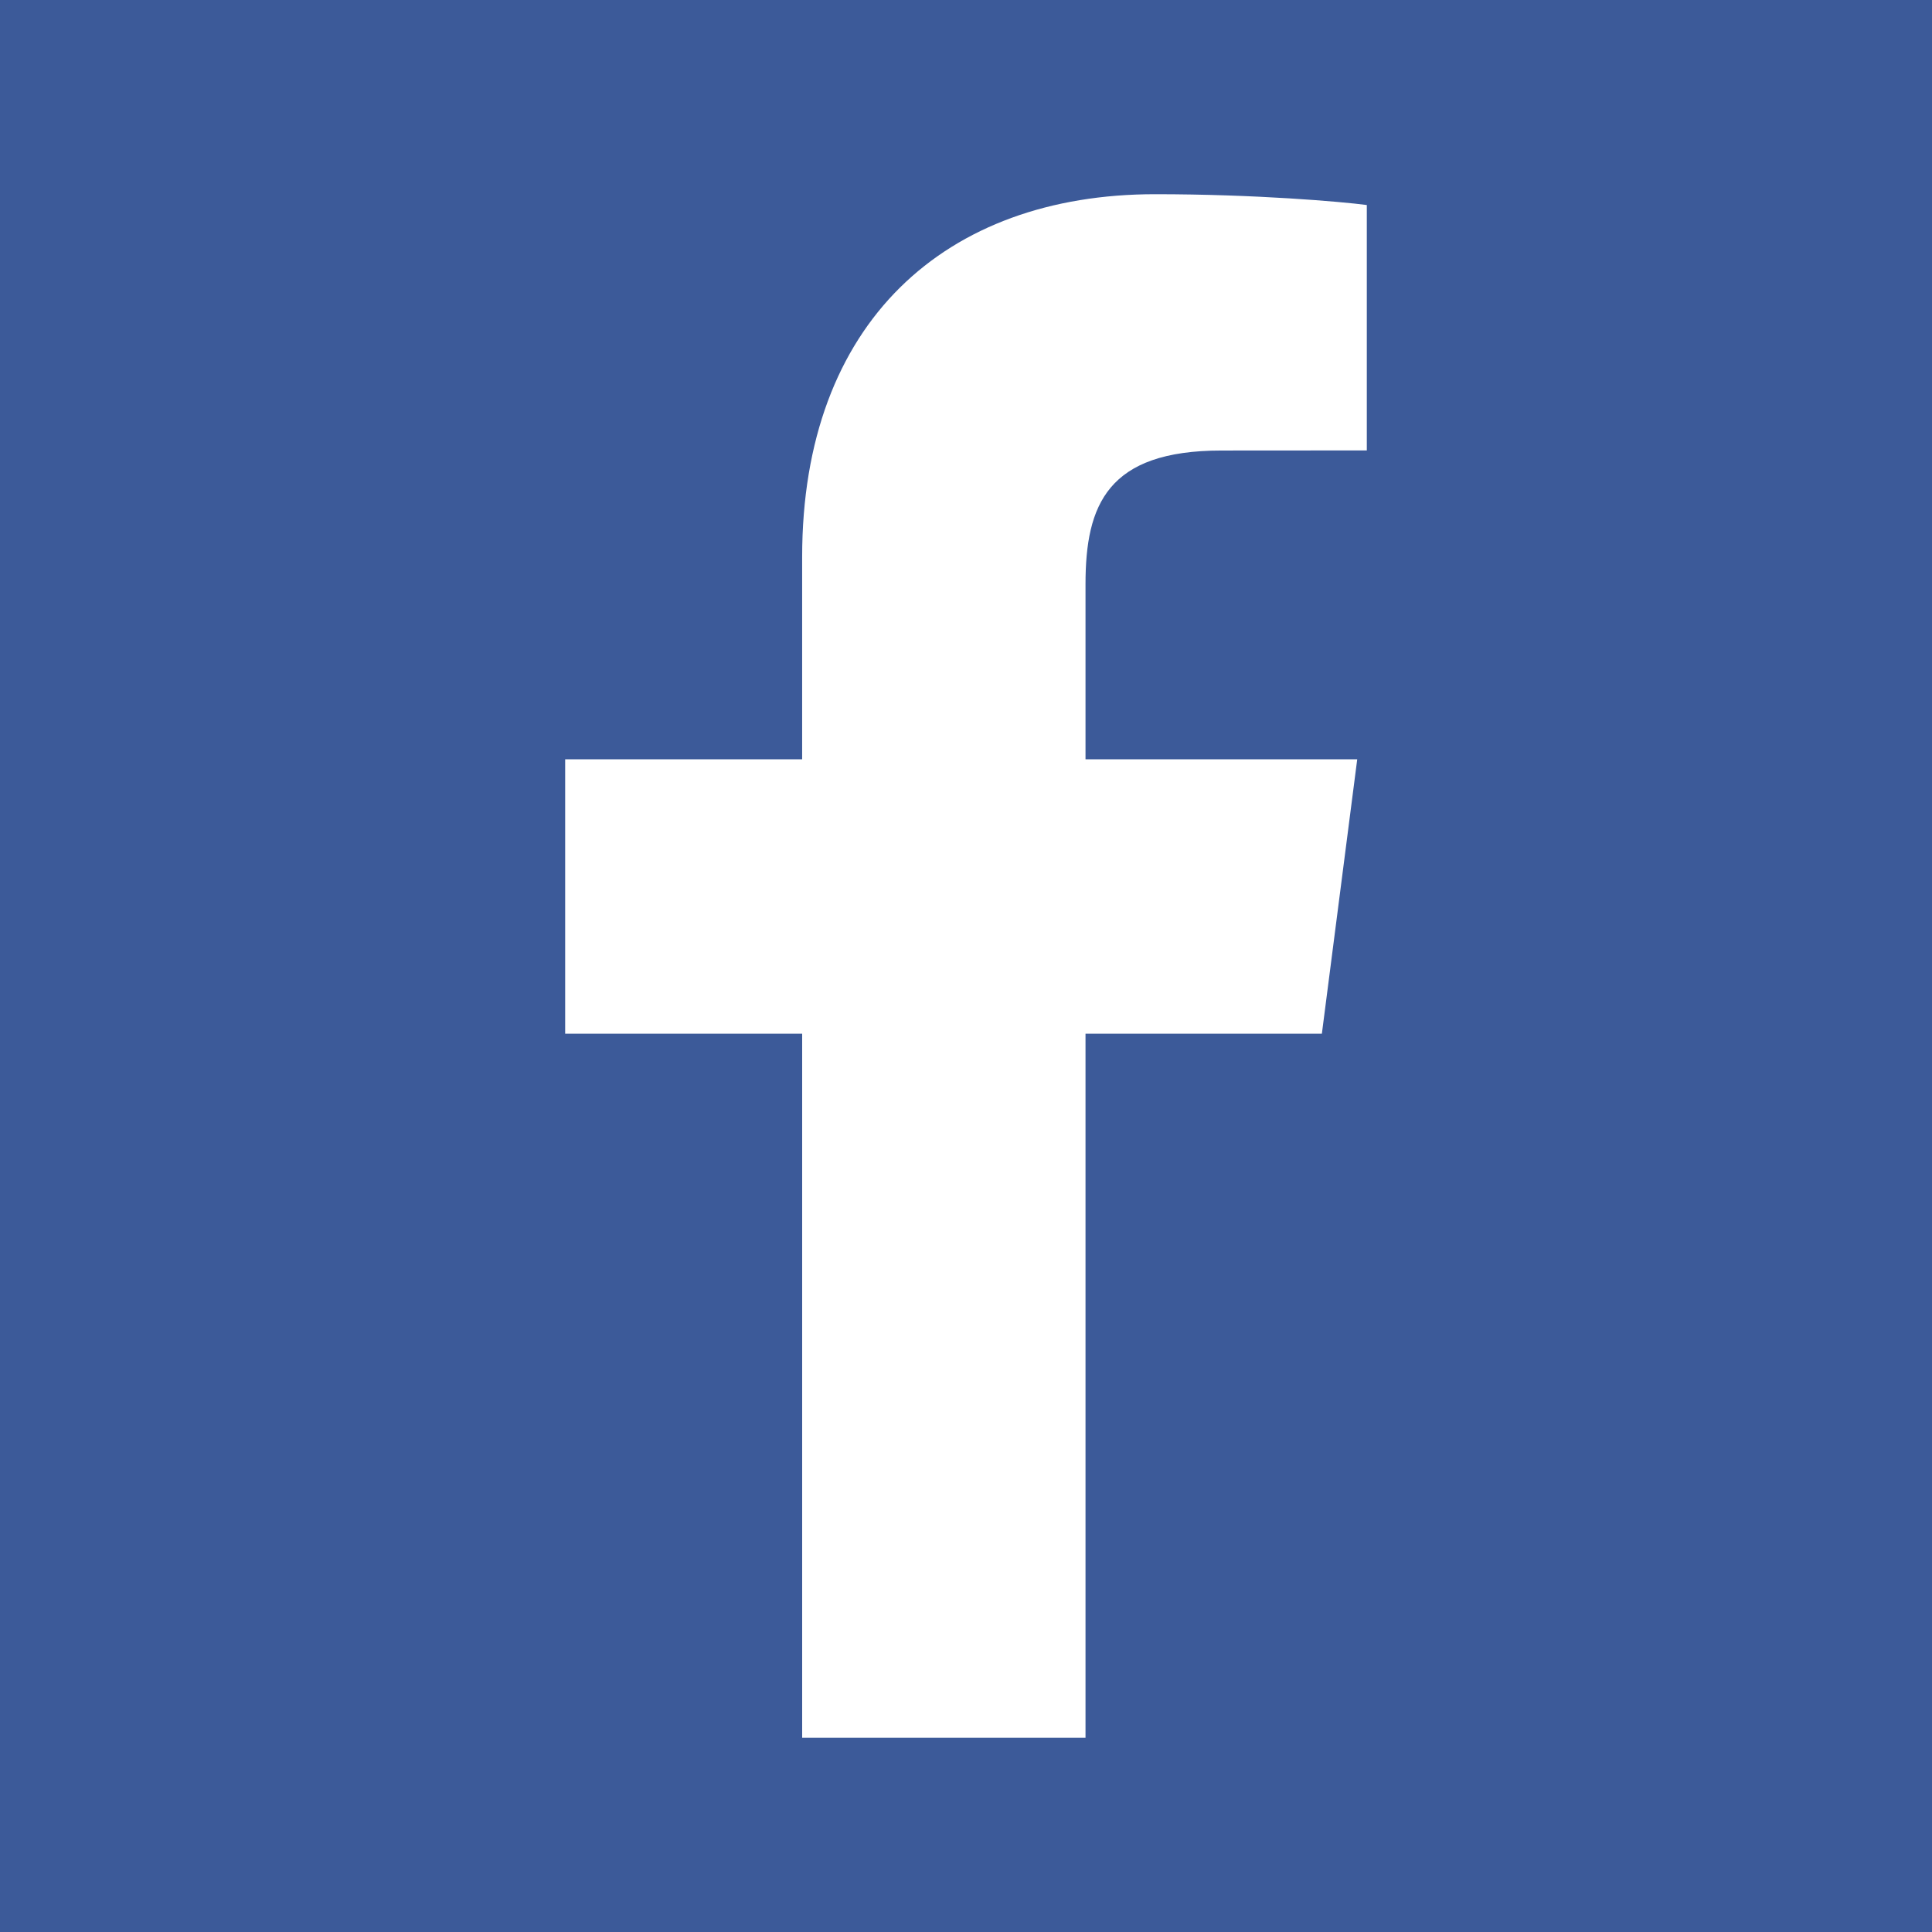
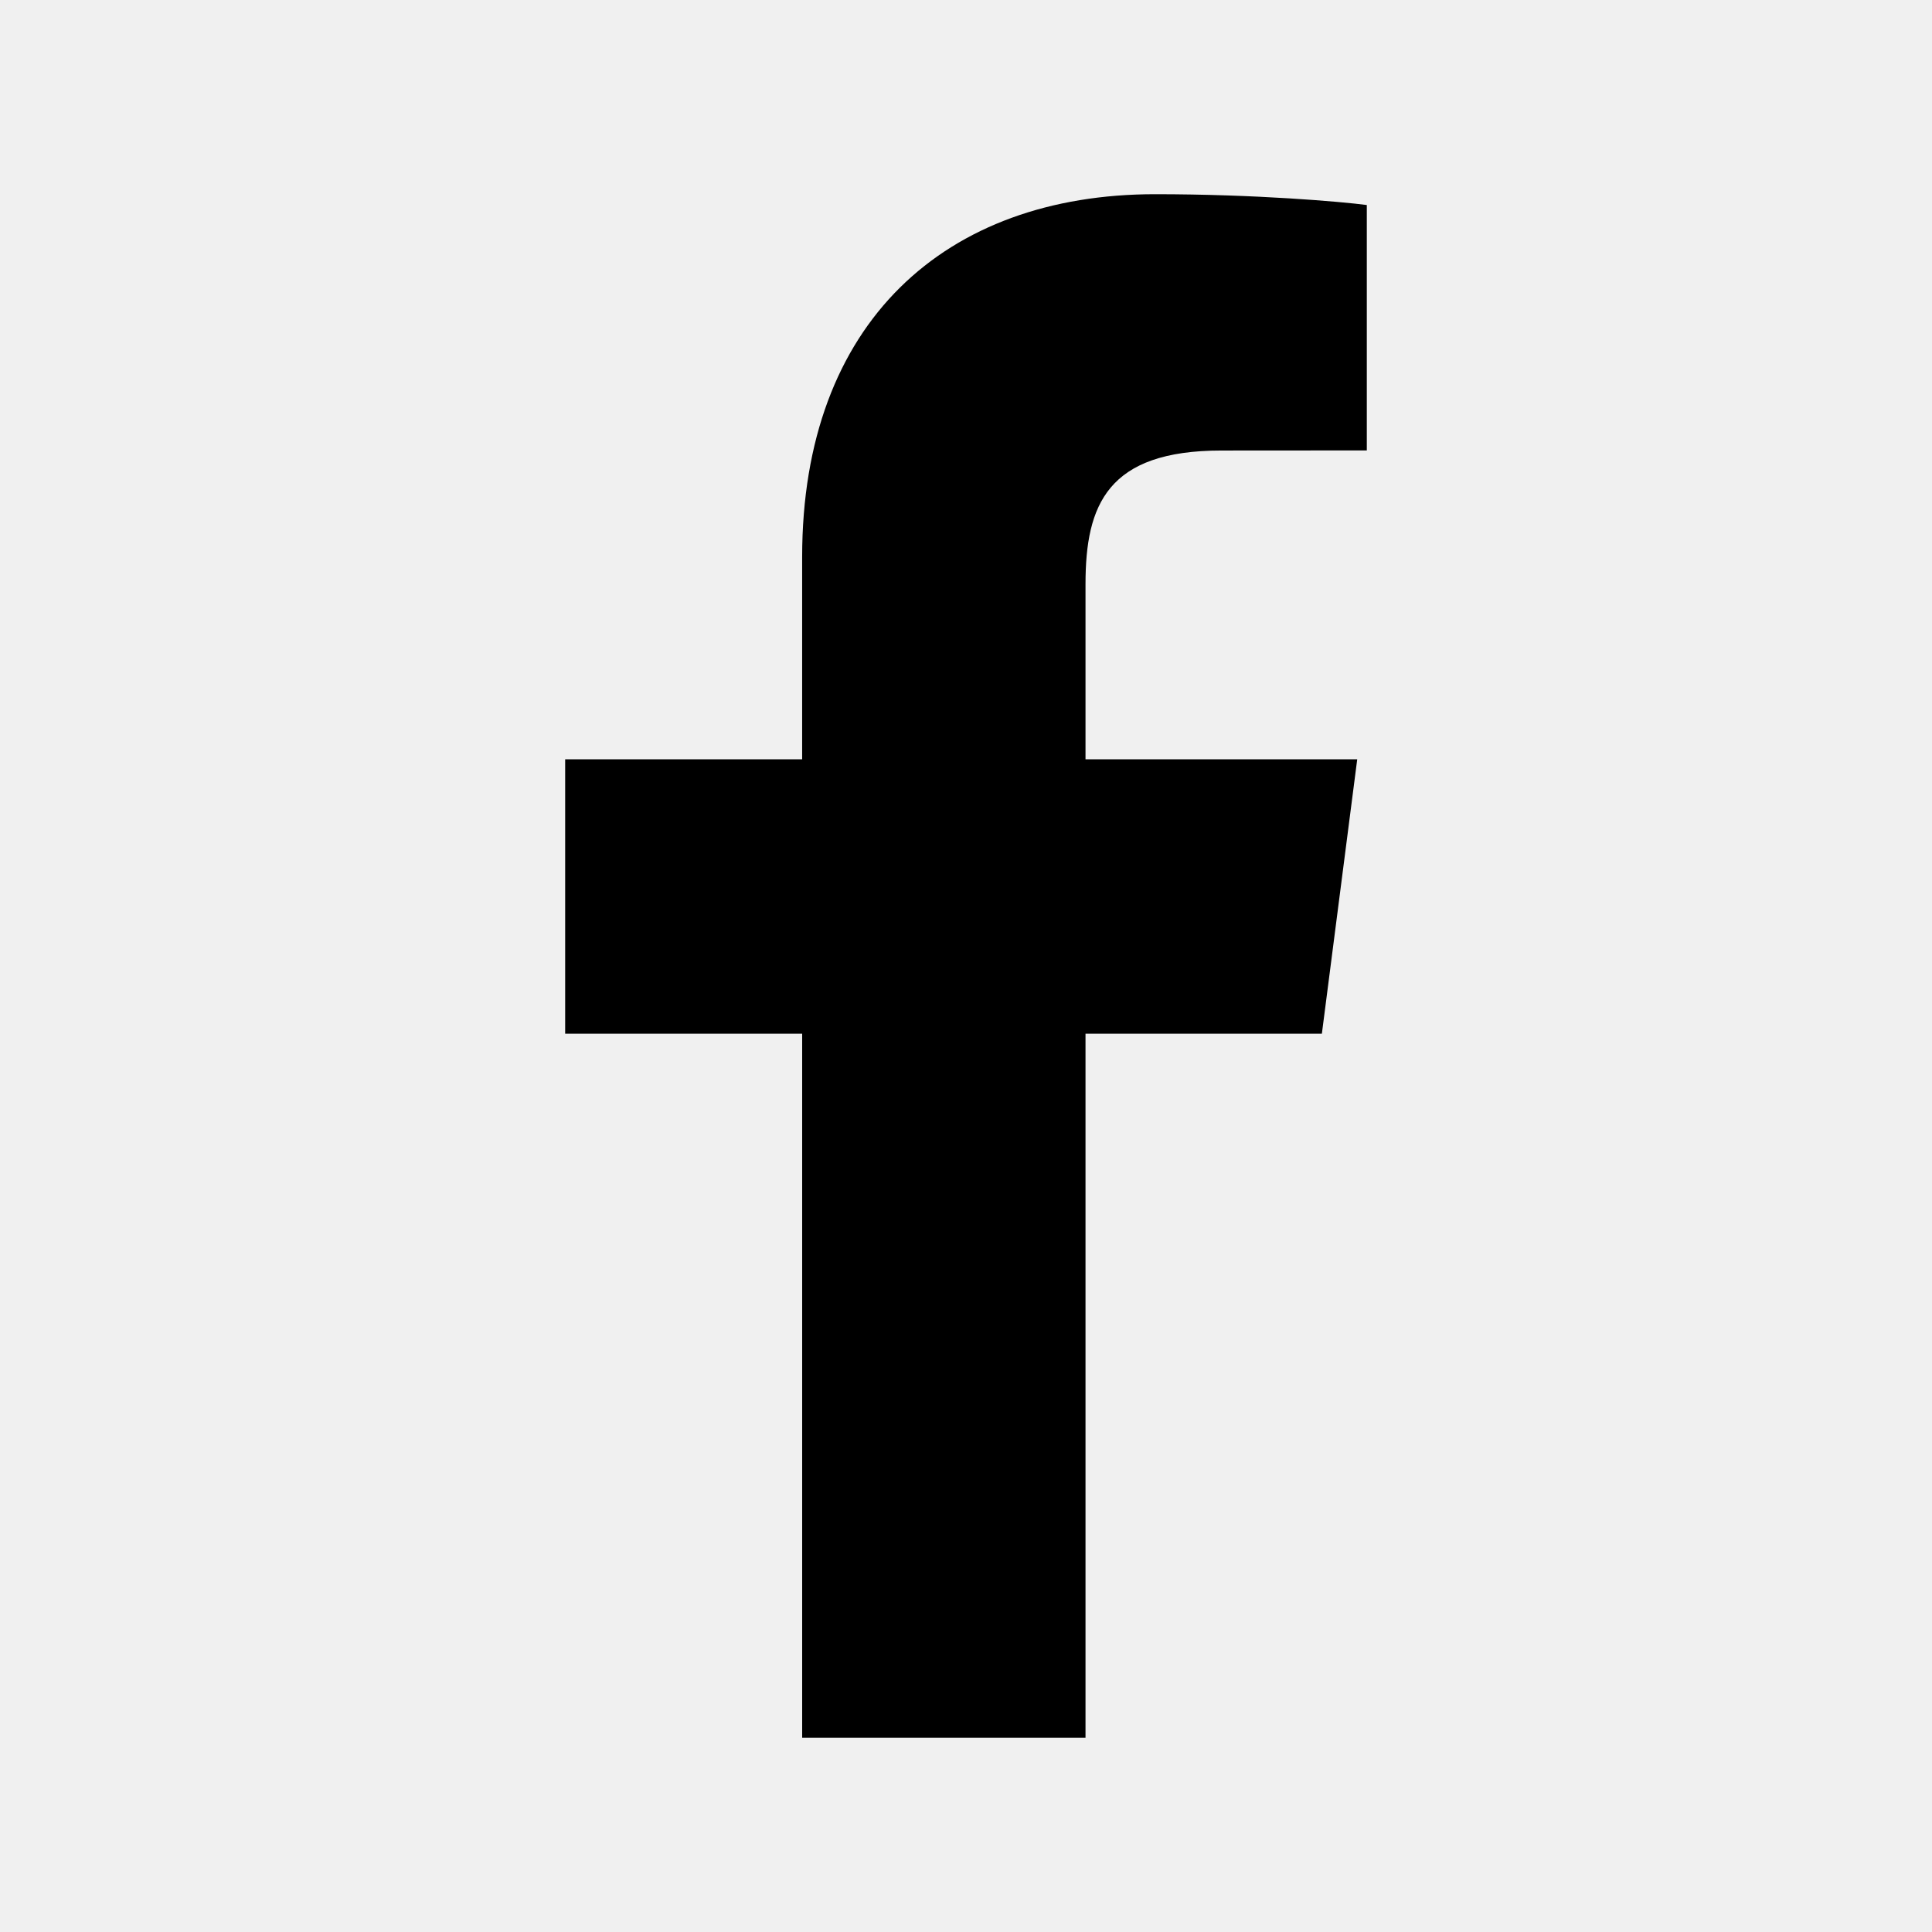
<svg xmlns="http://www.w3.org/2000/svg" width="100" height="100">
-   <rect width="100%" height="100%" fill="#3c5a99" class="background" />
-   <path d="M56.186 89.948V53.504H68.42L70.25 39.3H56.186v-9.067c0-4.112 1.14-6.914 7.04-6.914l7.52-.005V10.612c-1.3-.173-5.766-.56-10.96-.56-10.844 0-18.267 6.62-18.267 18.775V39.3H29.253v14.204H41.52v36.444h14.666z" fill="#fff" class="foreground" />
+   <rect width="100%" height="100%" fill="transparent" class="background" />
+   <path d="M56.186 89.948V53.504H68.42L70.25 39.3H56.186v-9.067c0-4.112 1.14-6.914 7.04-6.914l7.52-.005V10.612c-1.3-.173-5.766-.56-10.96-.56-10.844 0-18.267 6.62-18.267 18.775V39.3H29.253v14.204H41.52v36.444h14.666z" class="foreground" />
</svg>
